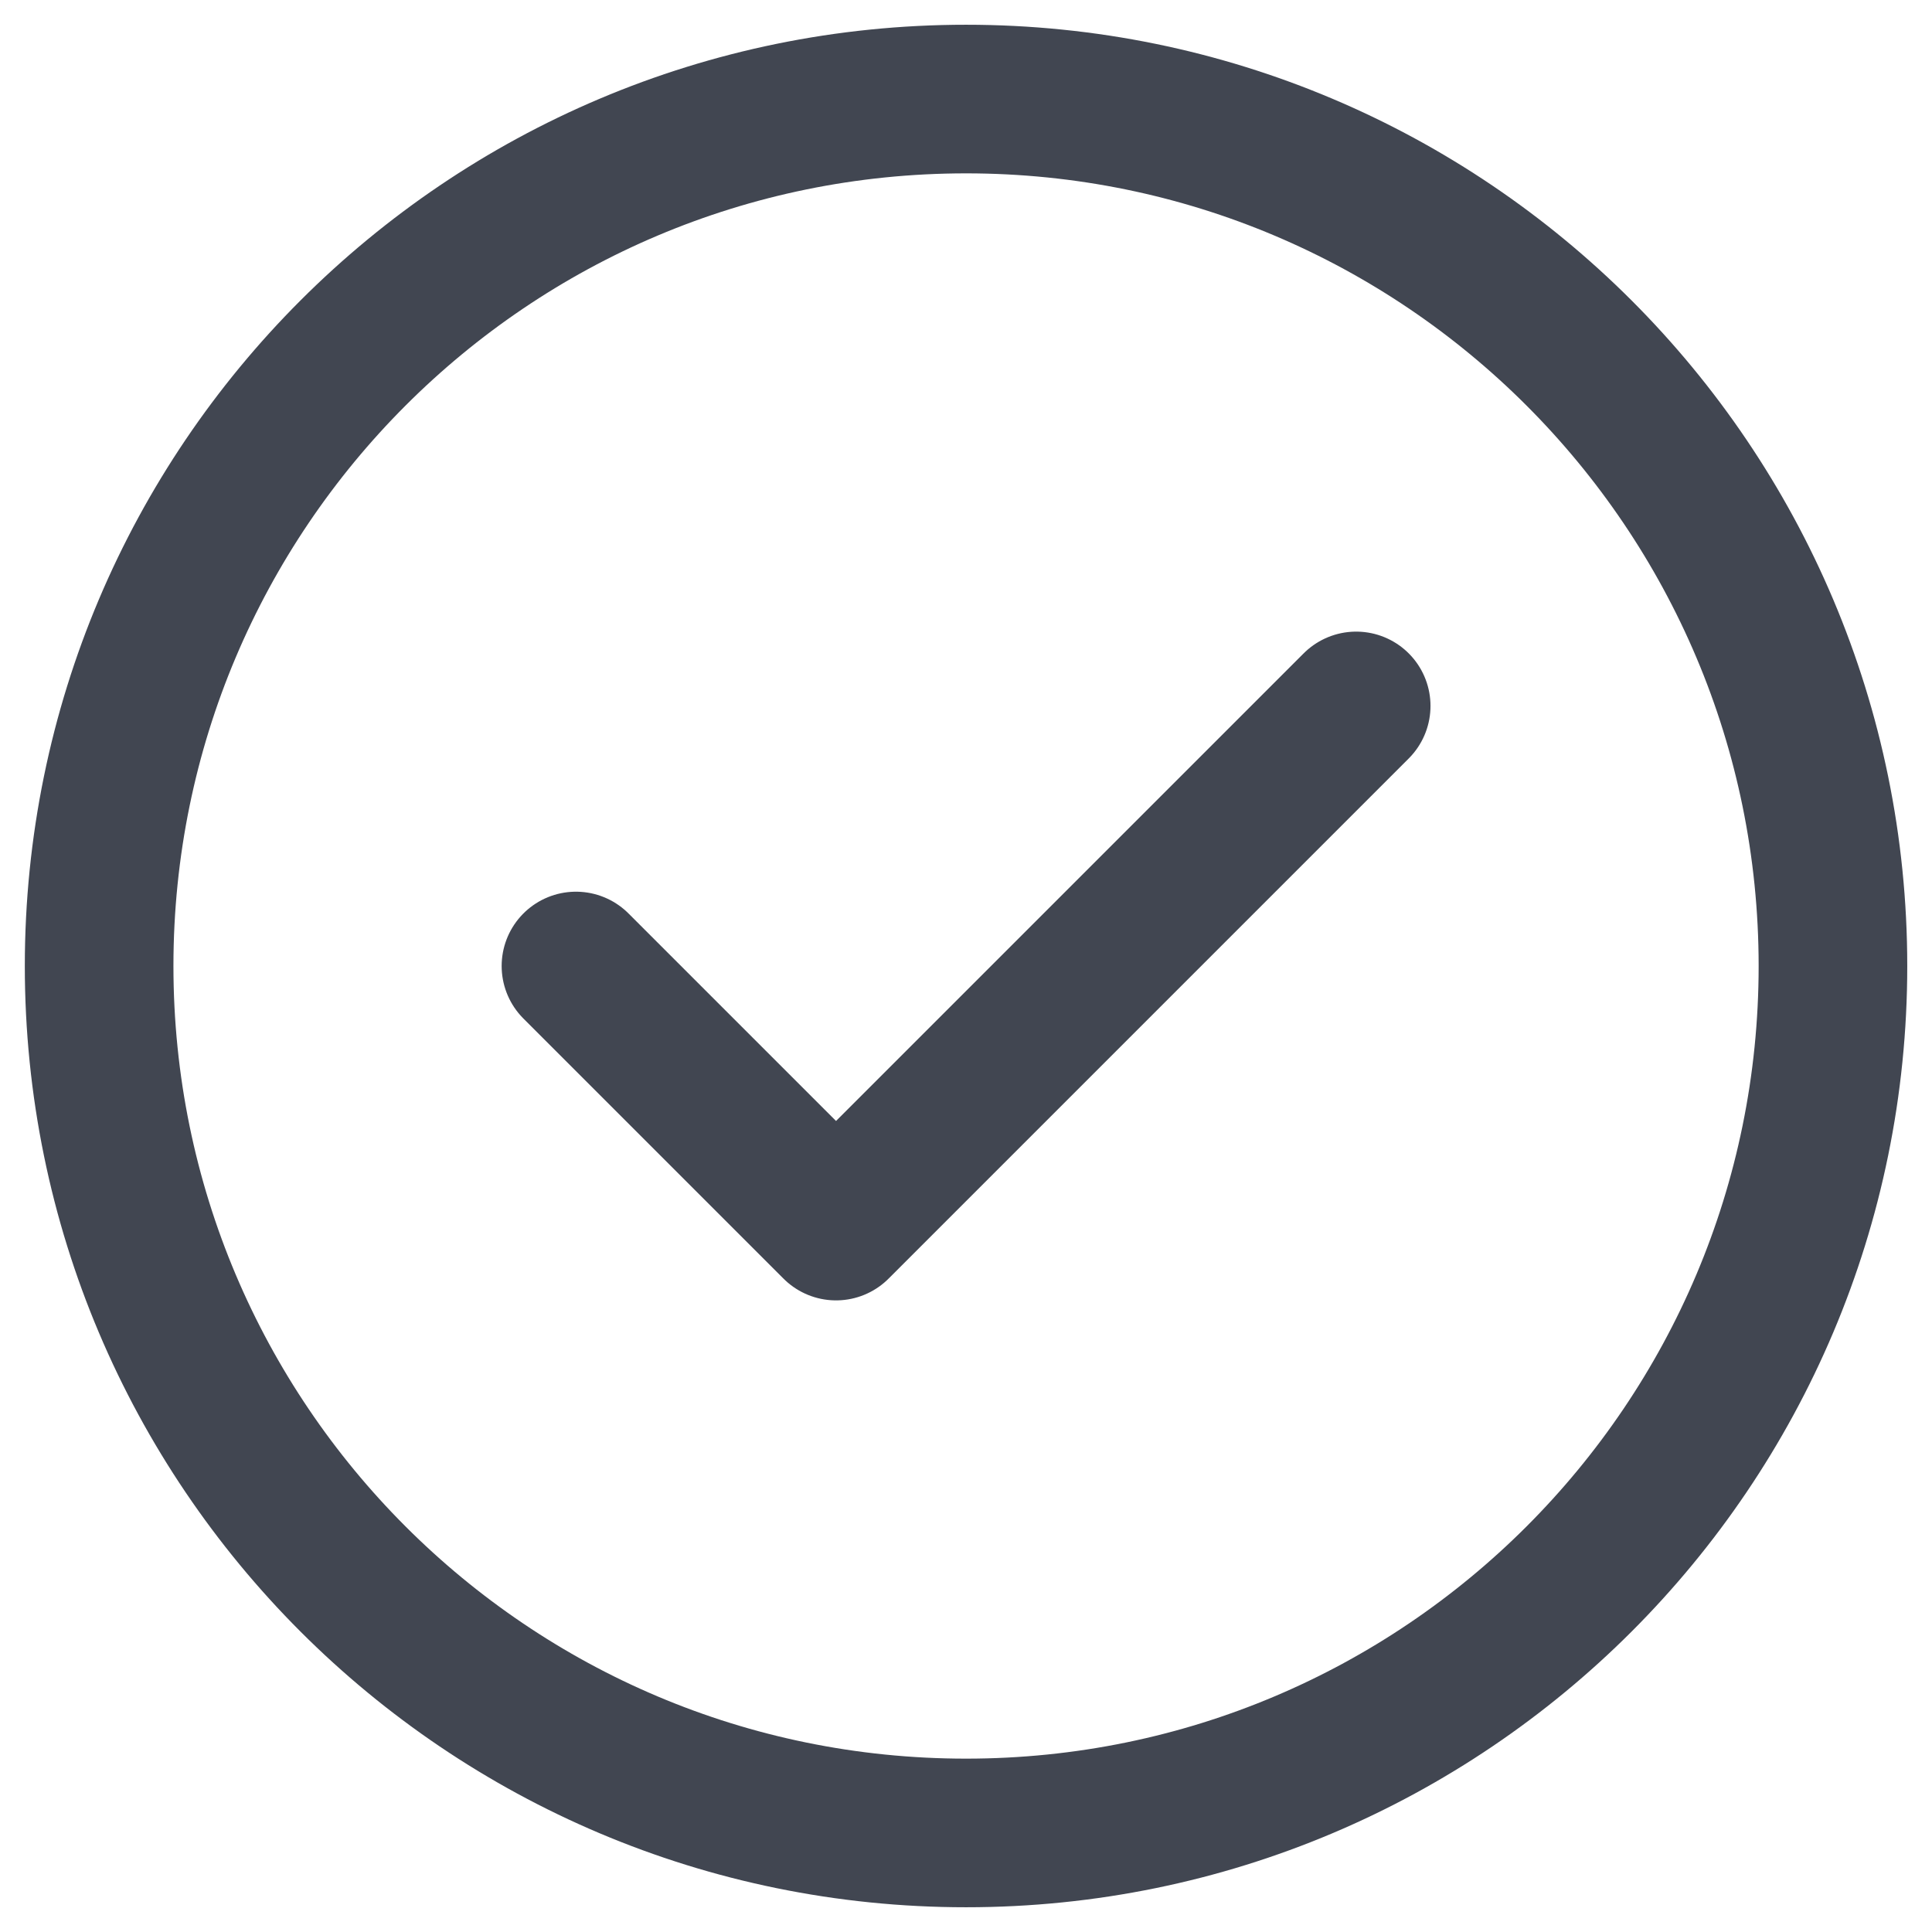
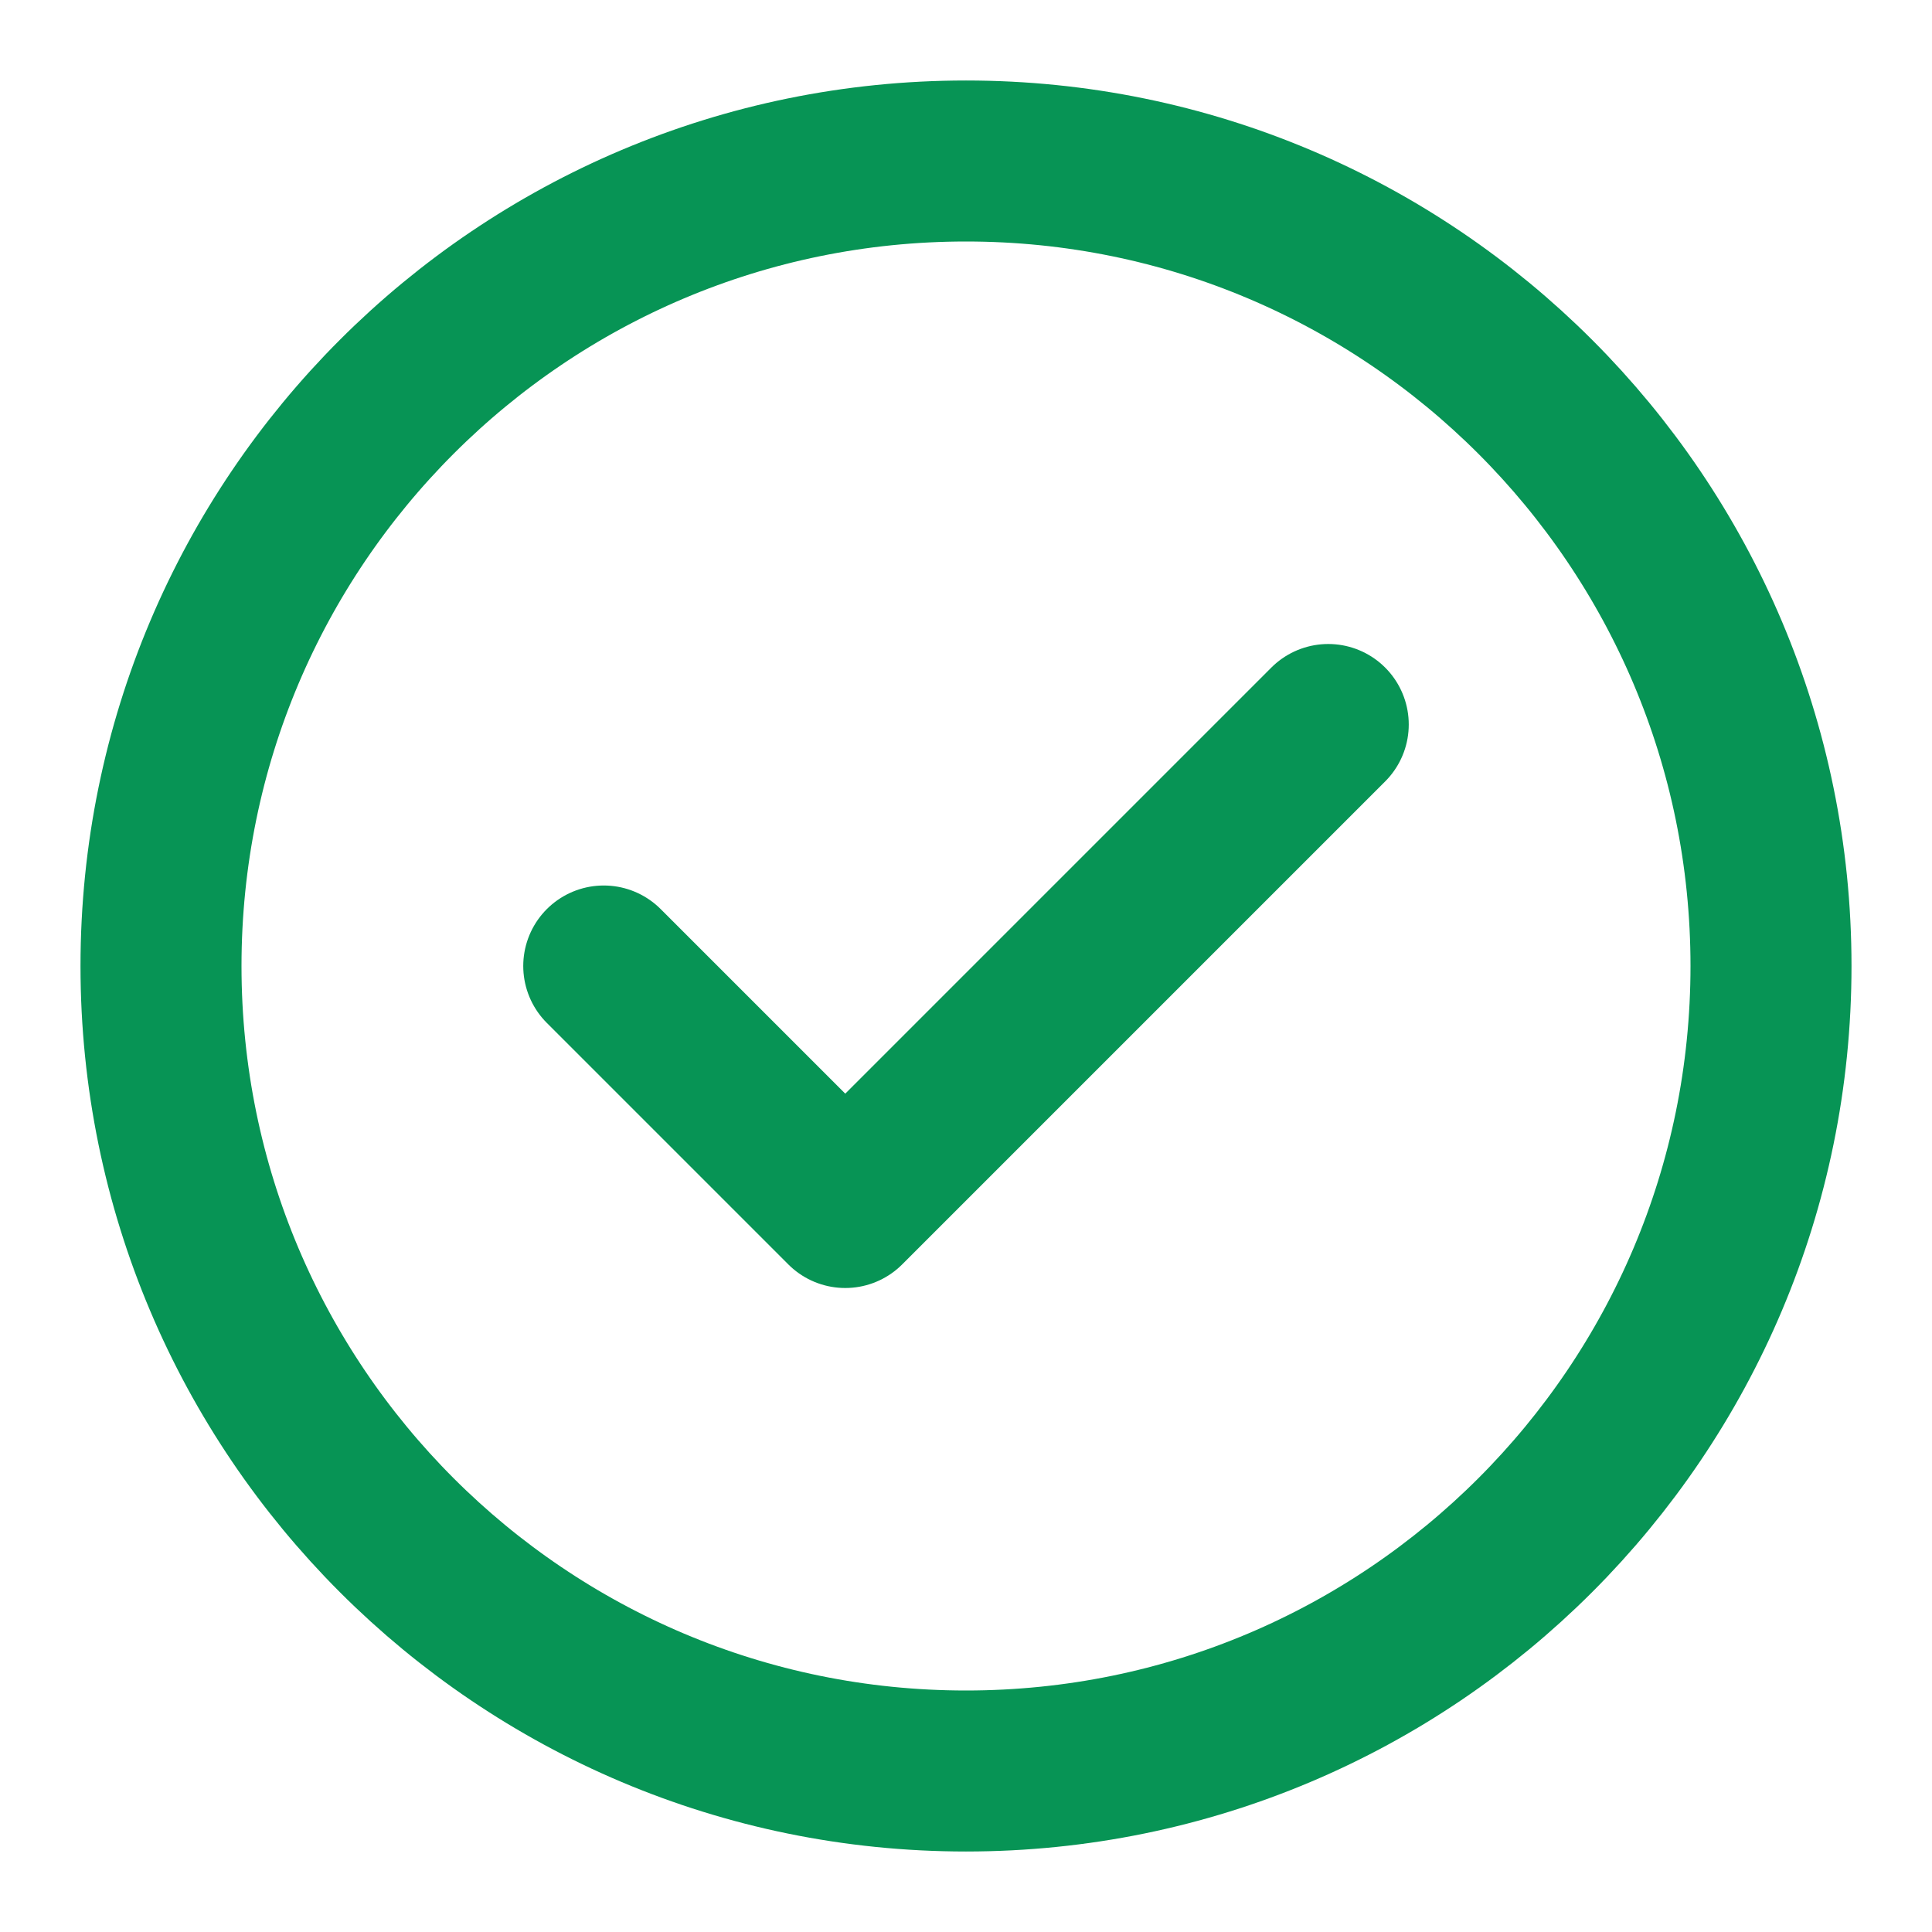
- <svg xmlns="http://www.w3.org/2000/svg" width="26" height="26" viewBox="0 0 26 26" fill="none">
-   <path d="M7.751 13L11.251 16.5L18.251 9.5M24.667 13C24.667 19.444 19.444 24.667 13.001 24.667C6.557 24.667 1.334 19.444 1.334 13C1.334 6.557 6.557 1.333 13.001 1.333C19.444 1.333 24.667 6.557 24.667 13Z" stroke="#414651" stroke-width="2" stroke-linecap="round" stroke-linejoin="round" />
+ <svg xmlns="http://www.w3.org/2000/svg" width="24" height="24" viewBox="0 0 24 24" fill="none">
+   <path d="M7.5 12L10.5 15L16.5 9M22 12C22 17.523 17.523 22 12 22C6.477 22 2 17.523 2 12C2 6.477 6.477 2 12 2C17.523 2 22 6.477 22 12Z" stroke="#079455" stroke-width="2" stroke-linecap="round" stroke-linejoin="round" />
</svg>
